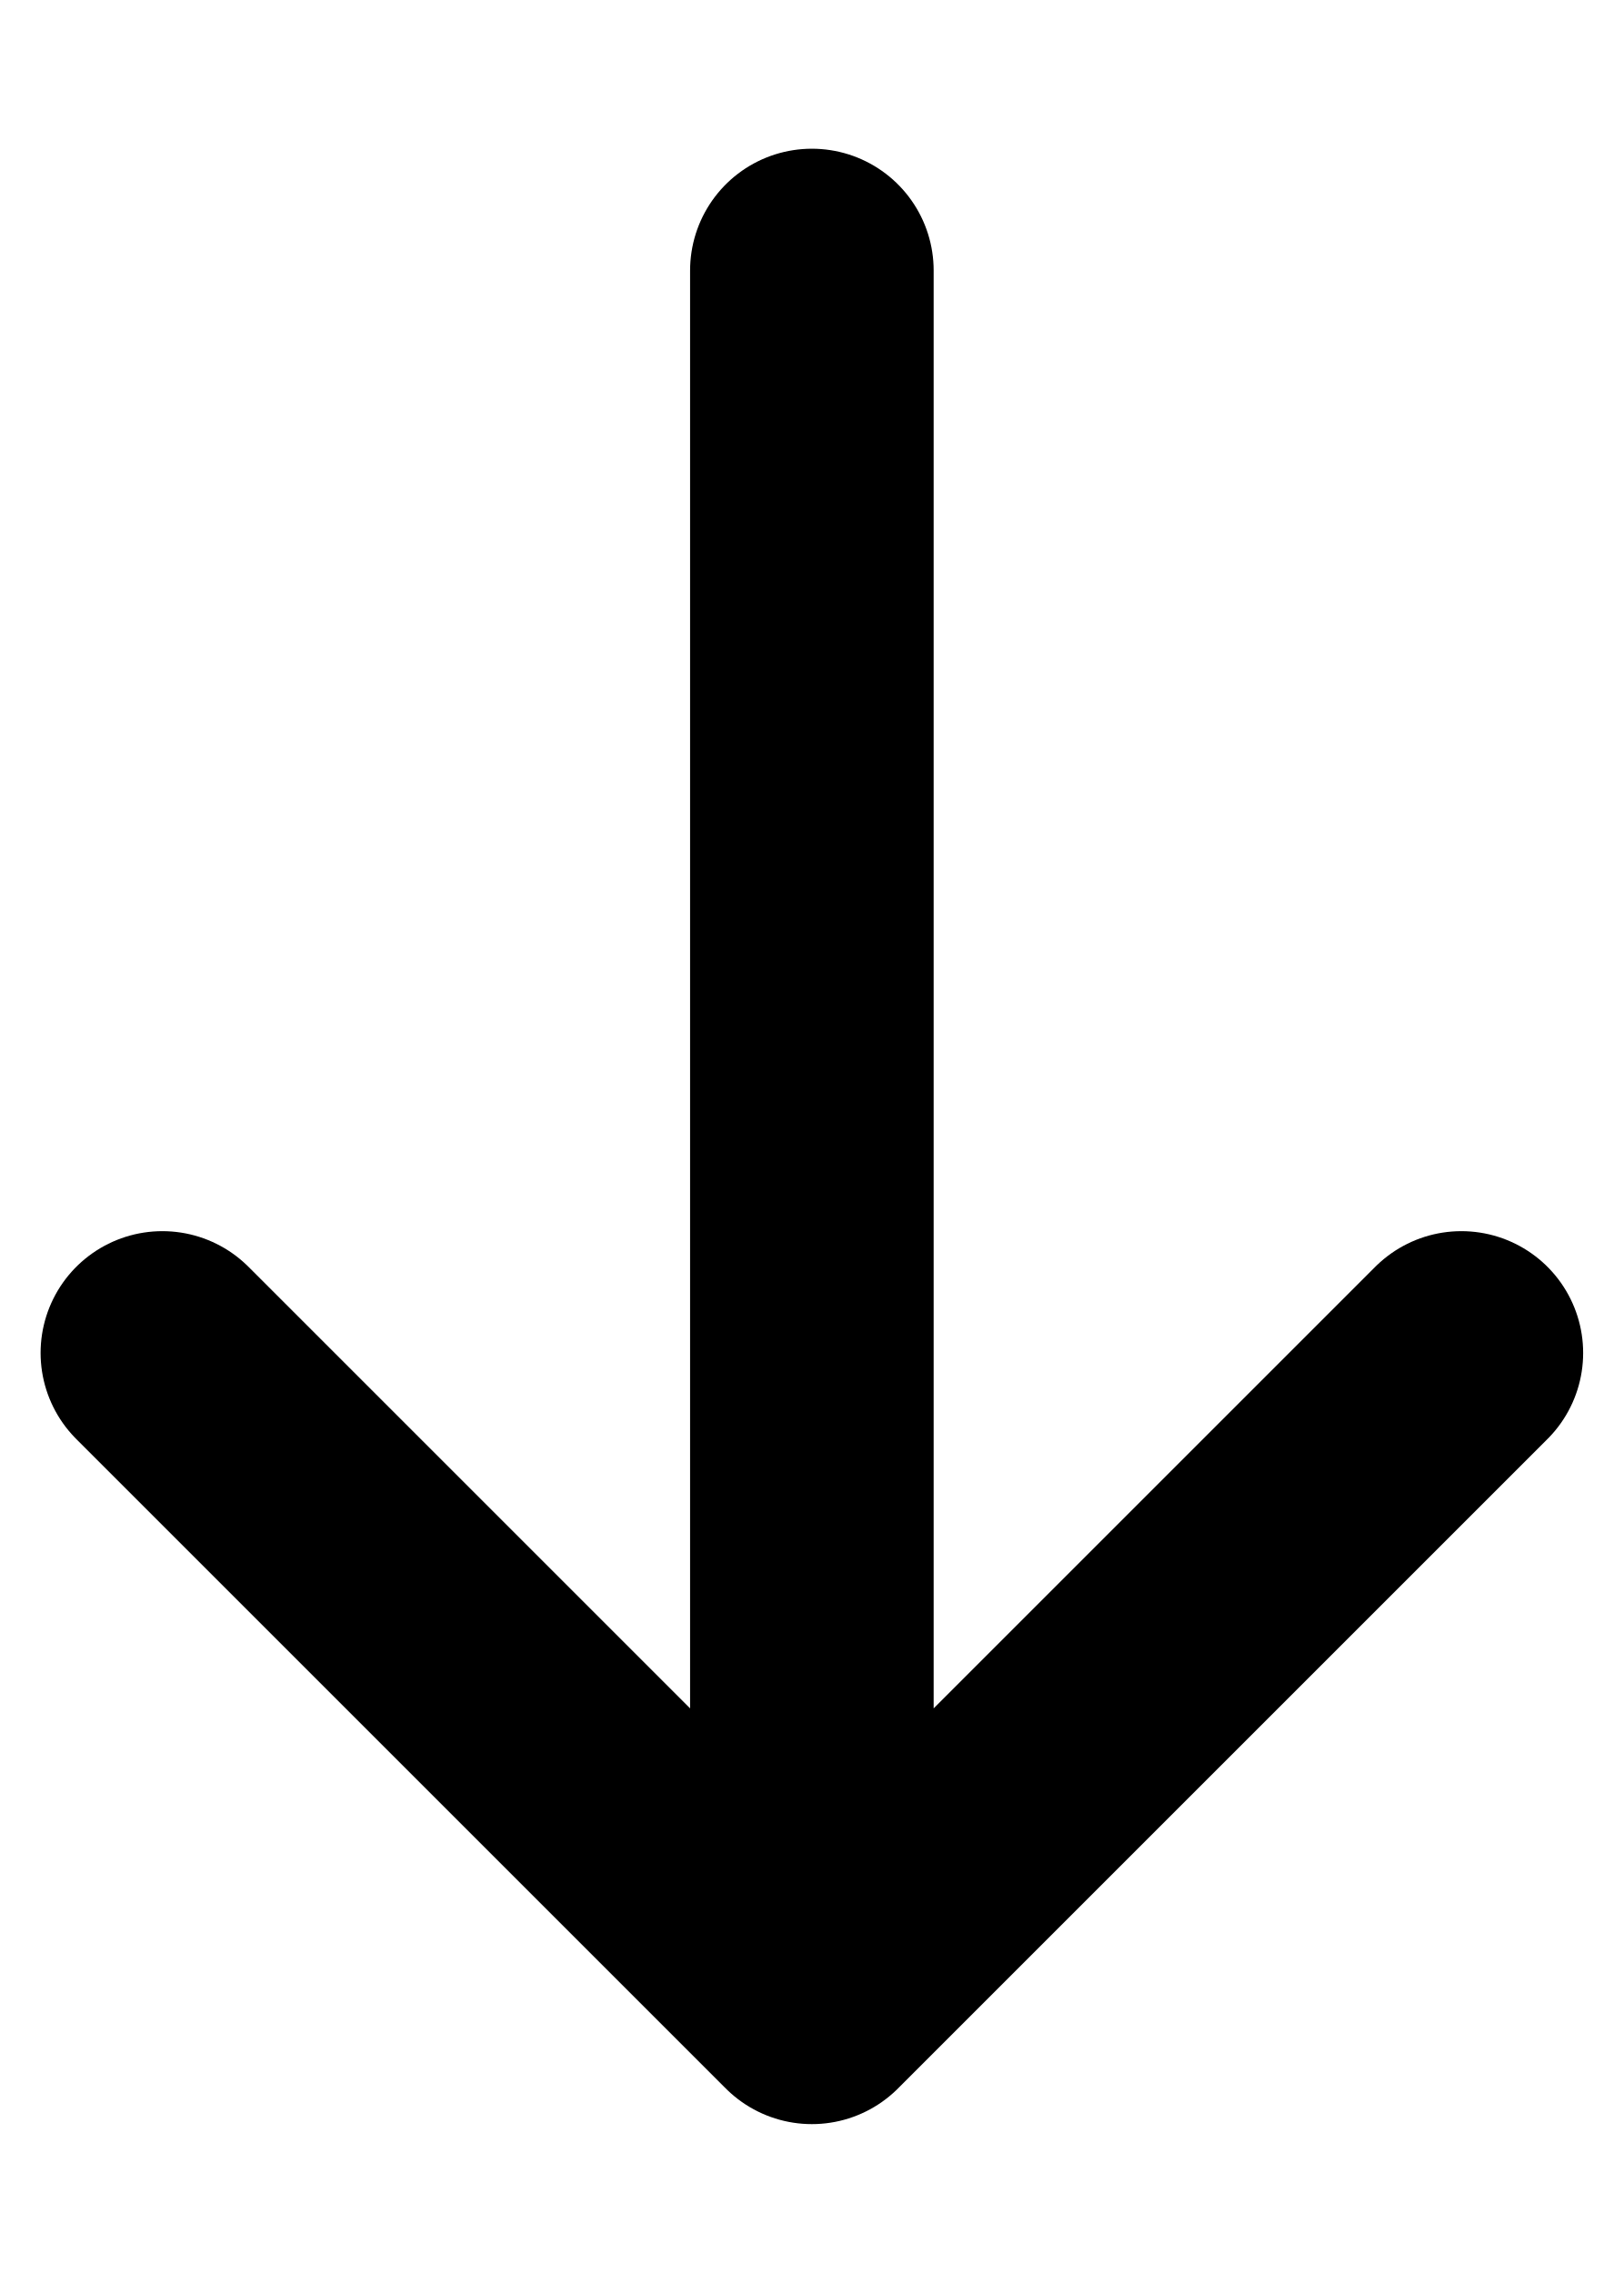
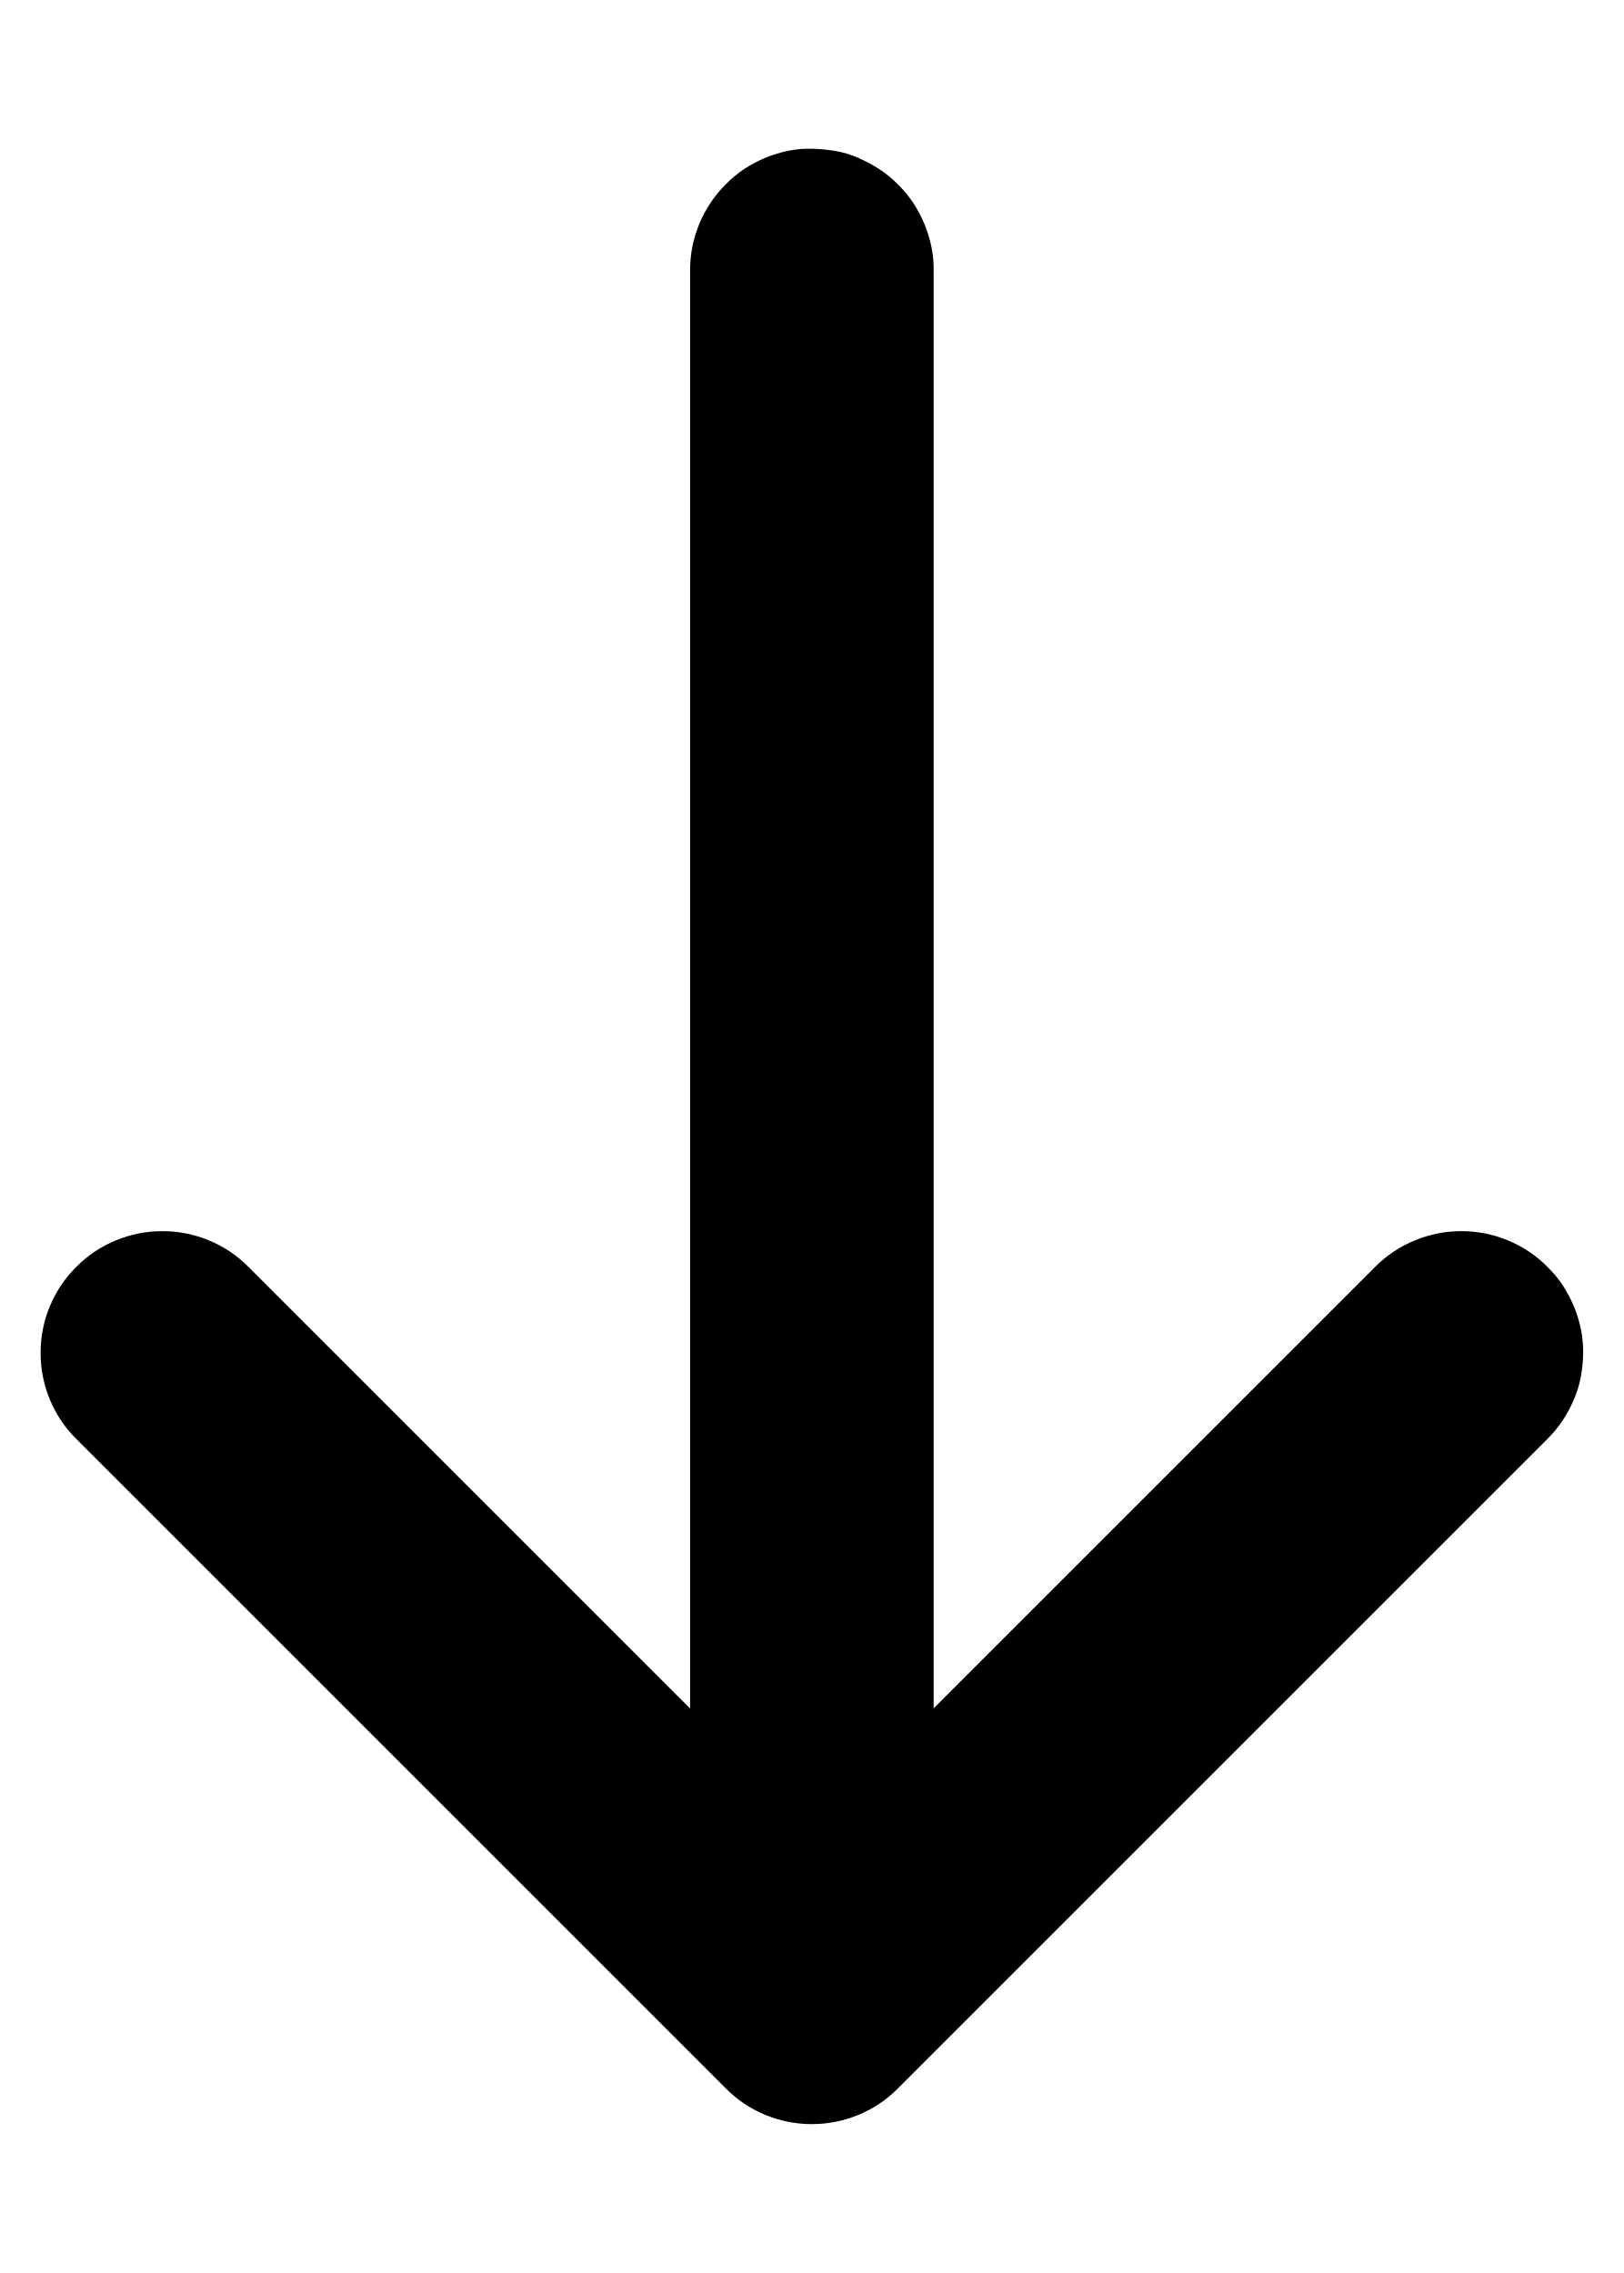
<svg xmlns="http://www.w3.org/2000/svg" fill="none" viewBox="0 0 10 14">
-   <path stroke="currentColor" stroke-linecap="round" stroke-linejoin="round" stroke-width="1.5" d="M5 12.333V1.666m0 10.667-4-4m4 4 4-4" />
+   <path fill="currentColor" d="m4.47 12.863-4-4Q.364 8.758.307 8.62T.25 8.333q0-.15.057-.287.057-.138.163-.243.105-.106.243-.163T1 7.583t.287.057.243.163l2.72 2.72V1.665q0-.074.014-.146.015-.073.043-.141t.07-.13q.04-.061.093-.113.052-.053.113-.094.062-.04.13-.069.068-.028.14-.043T5 .916t.146.014.141.043.13.07.113.093q.053.052.094.113.04.062.069.13.028.068.043.14t.014.147v8.856l2.72-2.72q.105-.105.243-.162T9 7.583q.15 0 .287.057.138.057.243.163.053.052.094.113.04.062.069.13.028.068.043.14t.014.147-.014.146-.043.141-.07.13-.093.113l-4 4q-.105.106-.243.163T5 13.083t-.287-.057-.243-.163" />
</svg>
